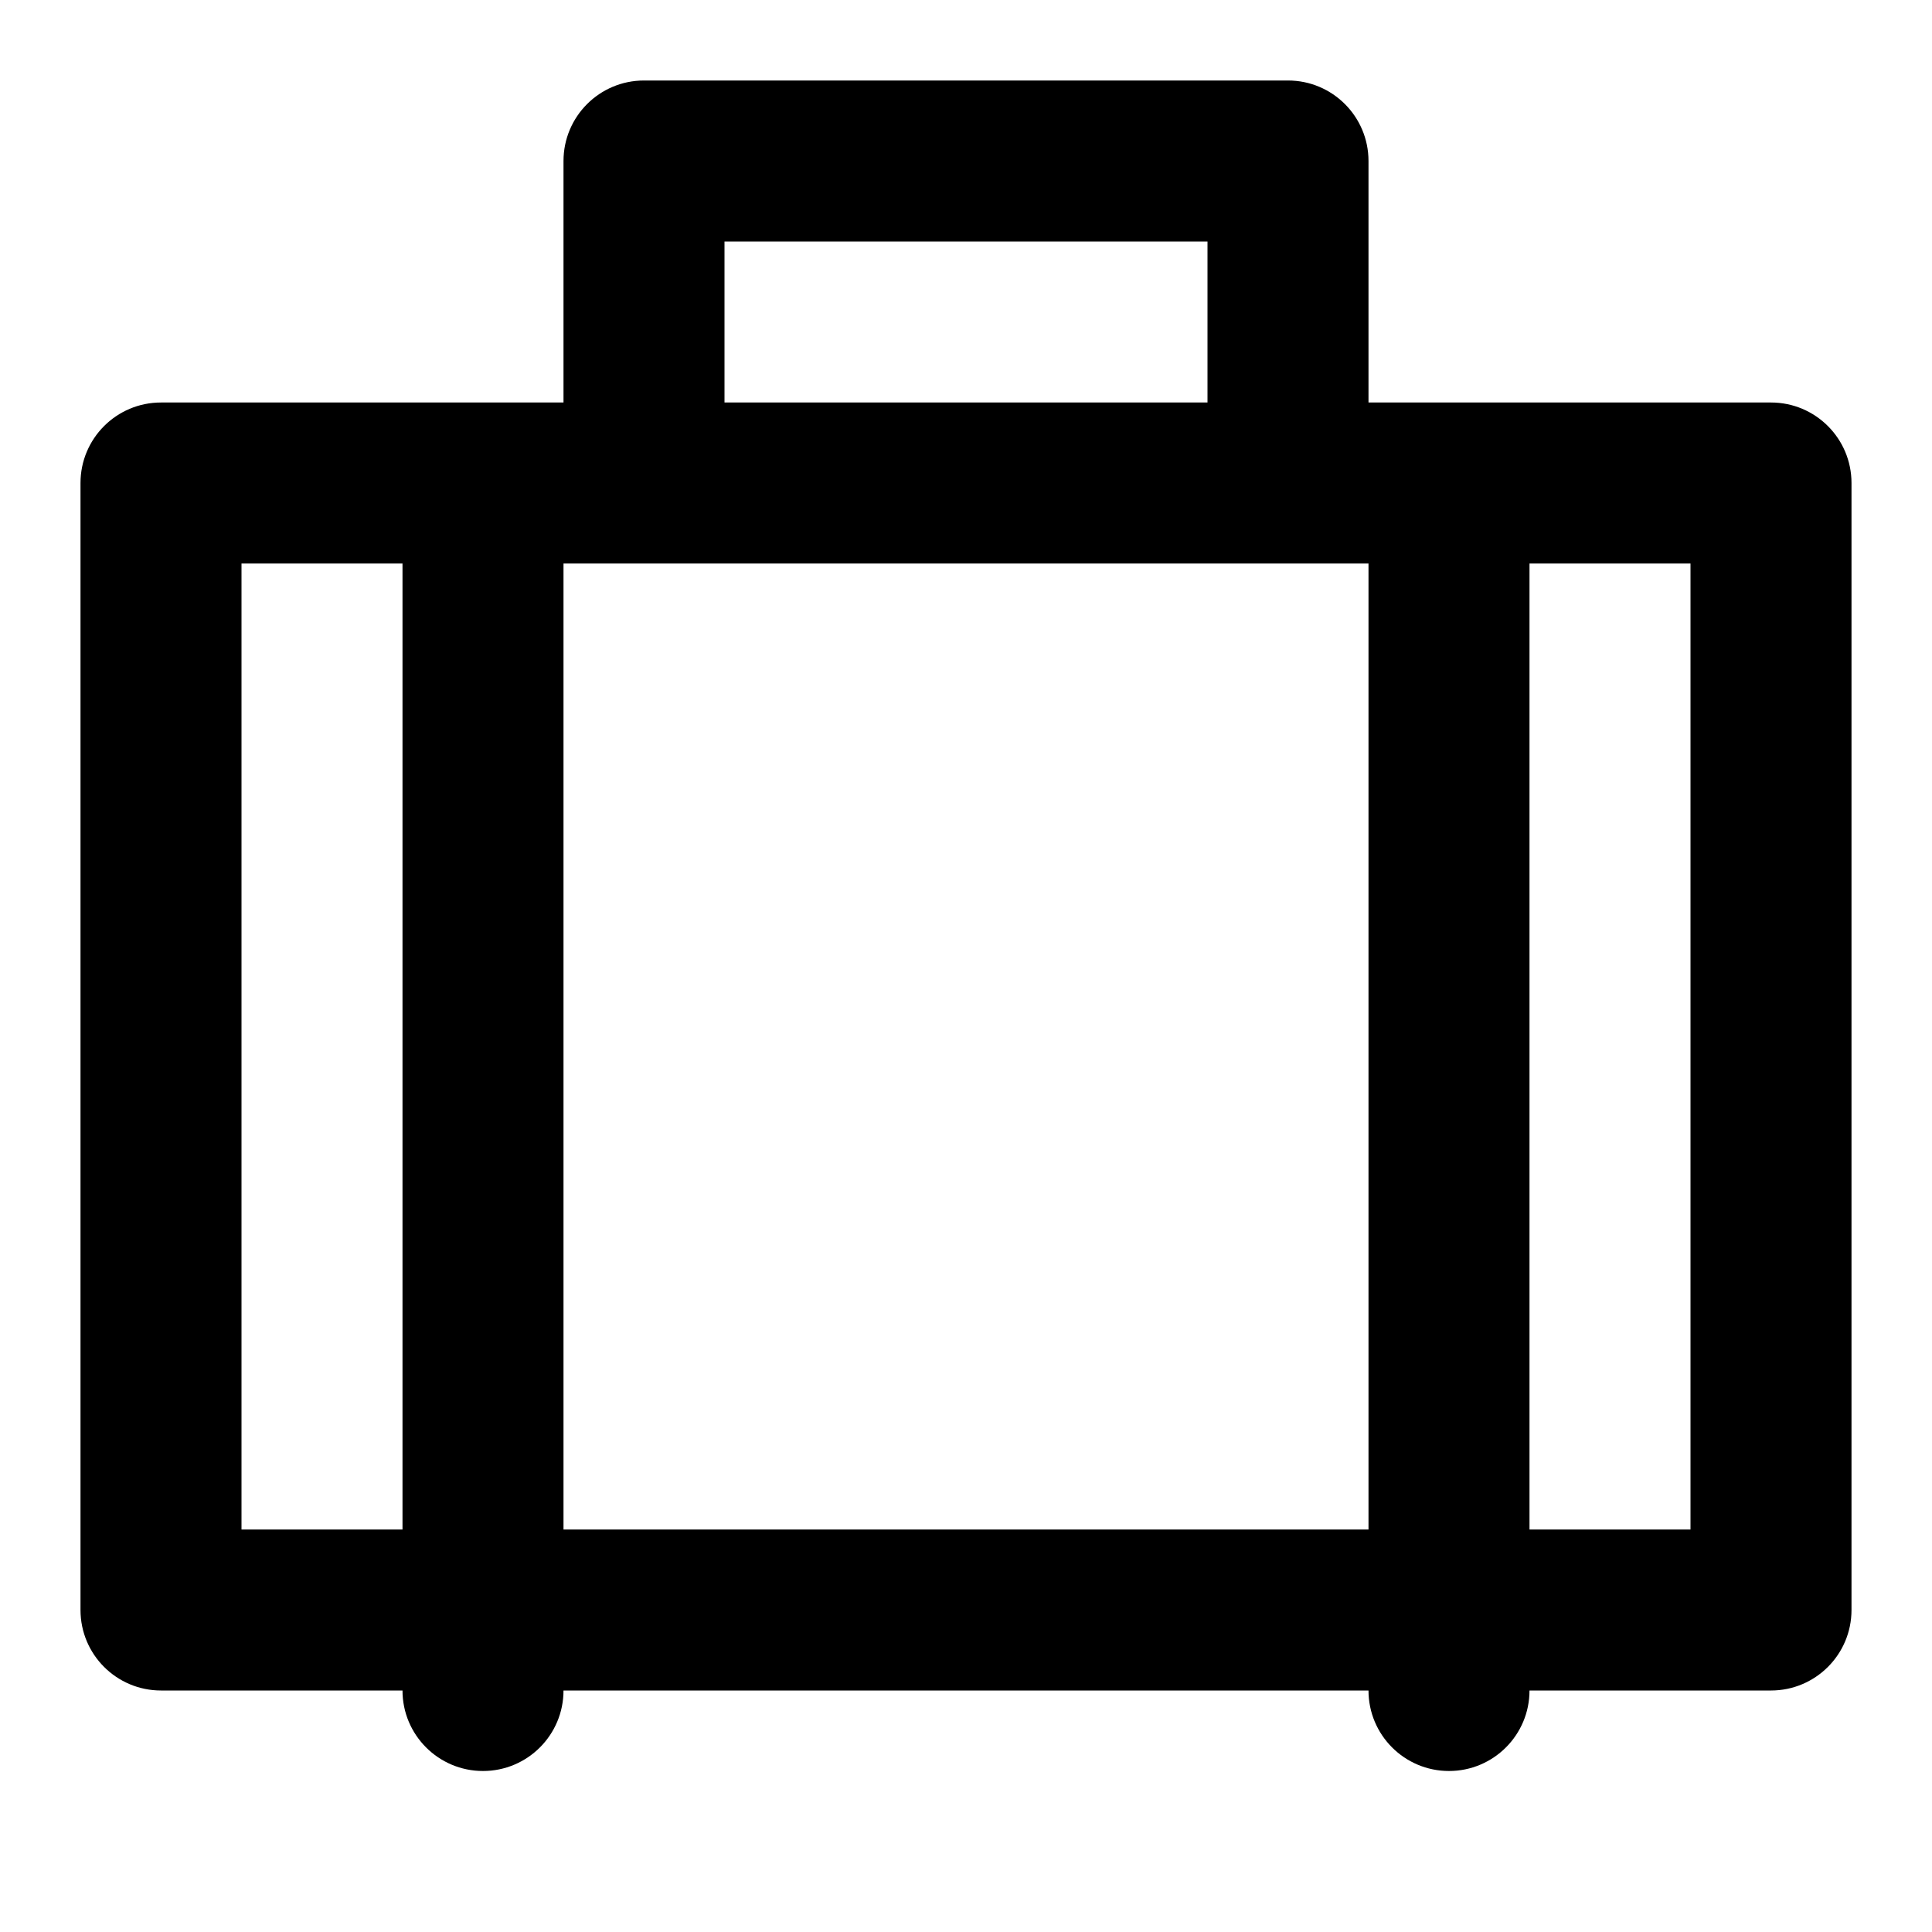
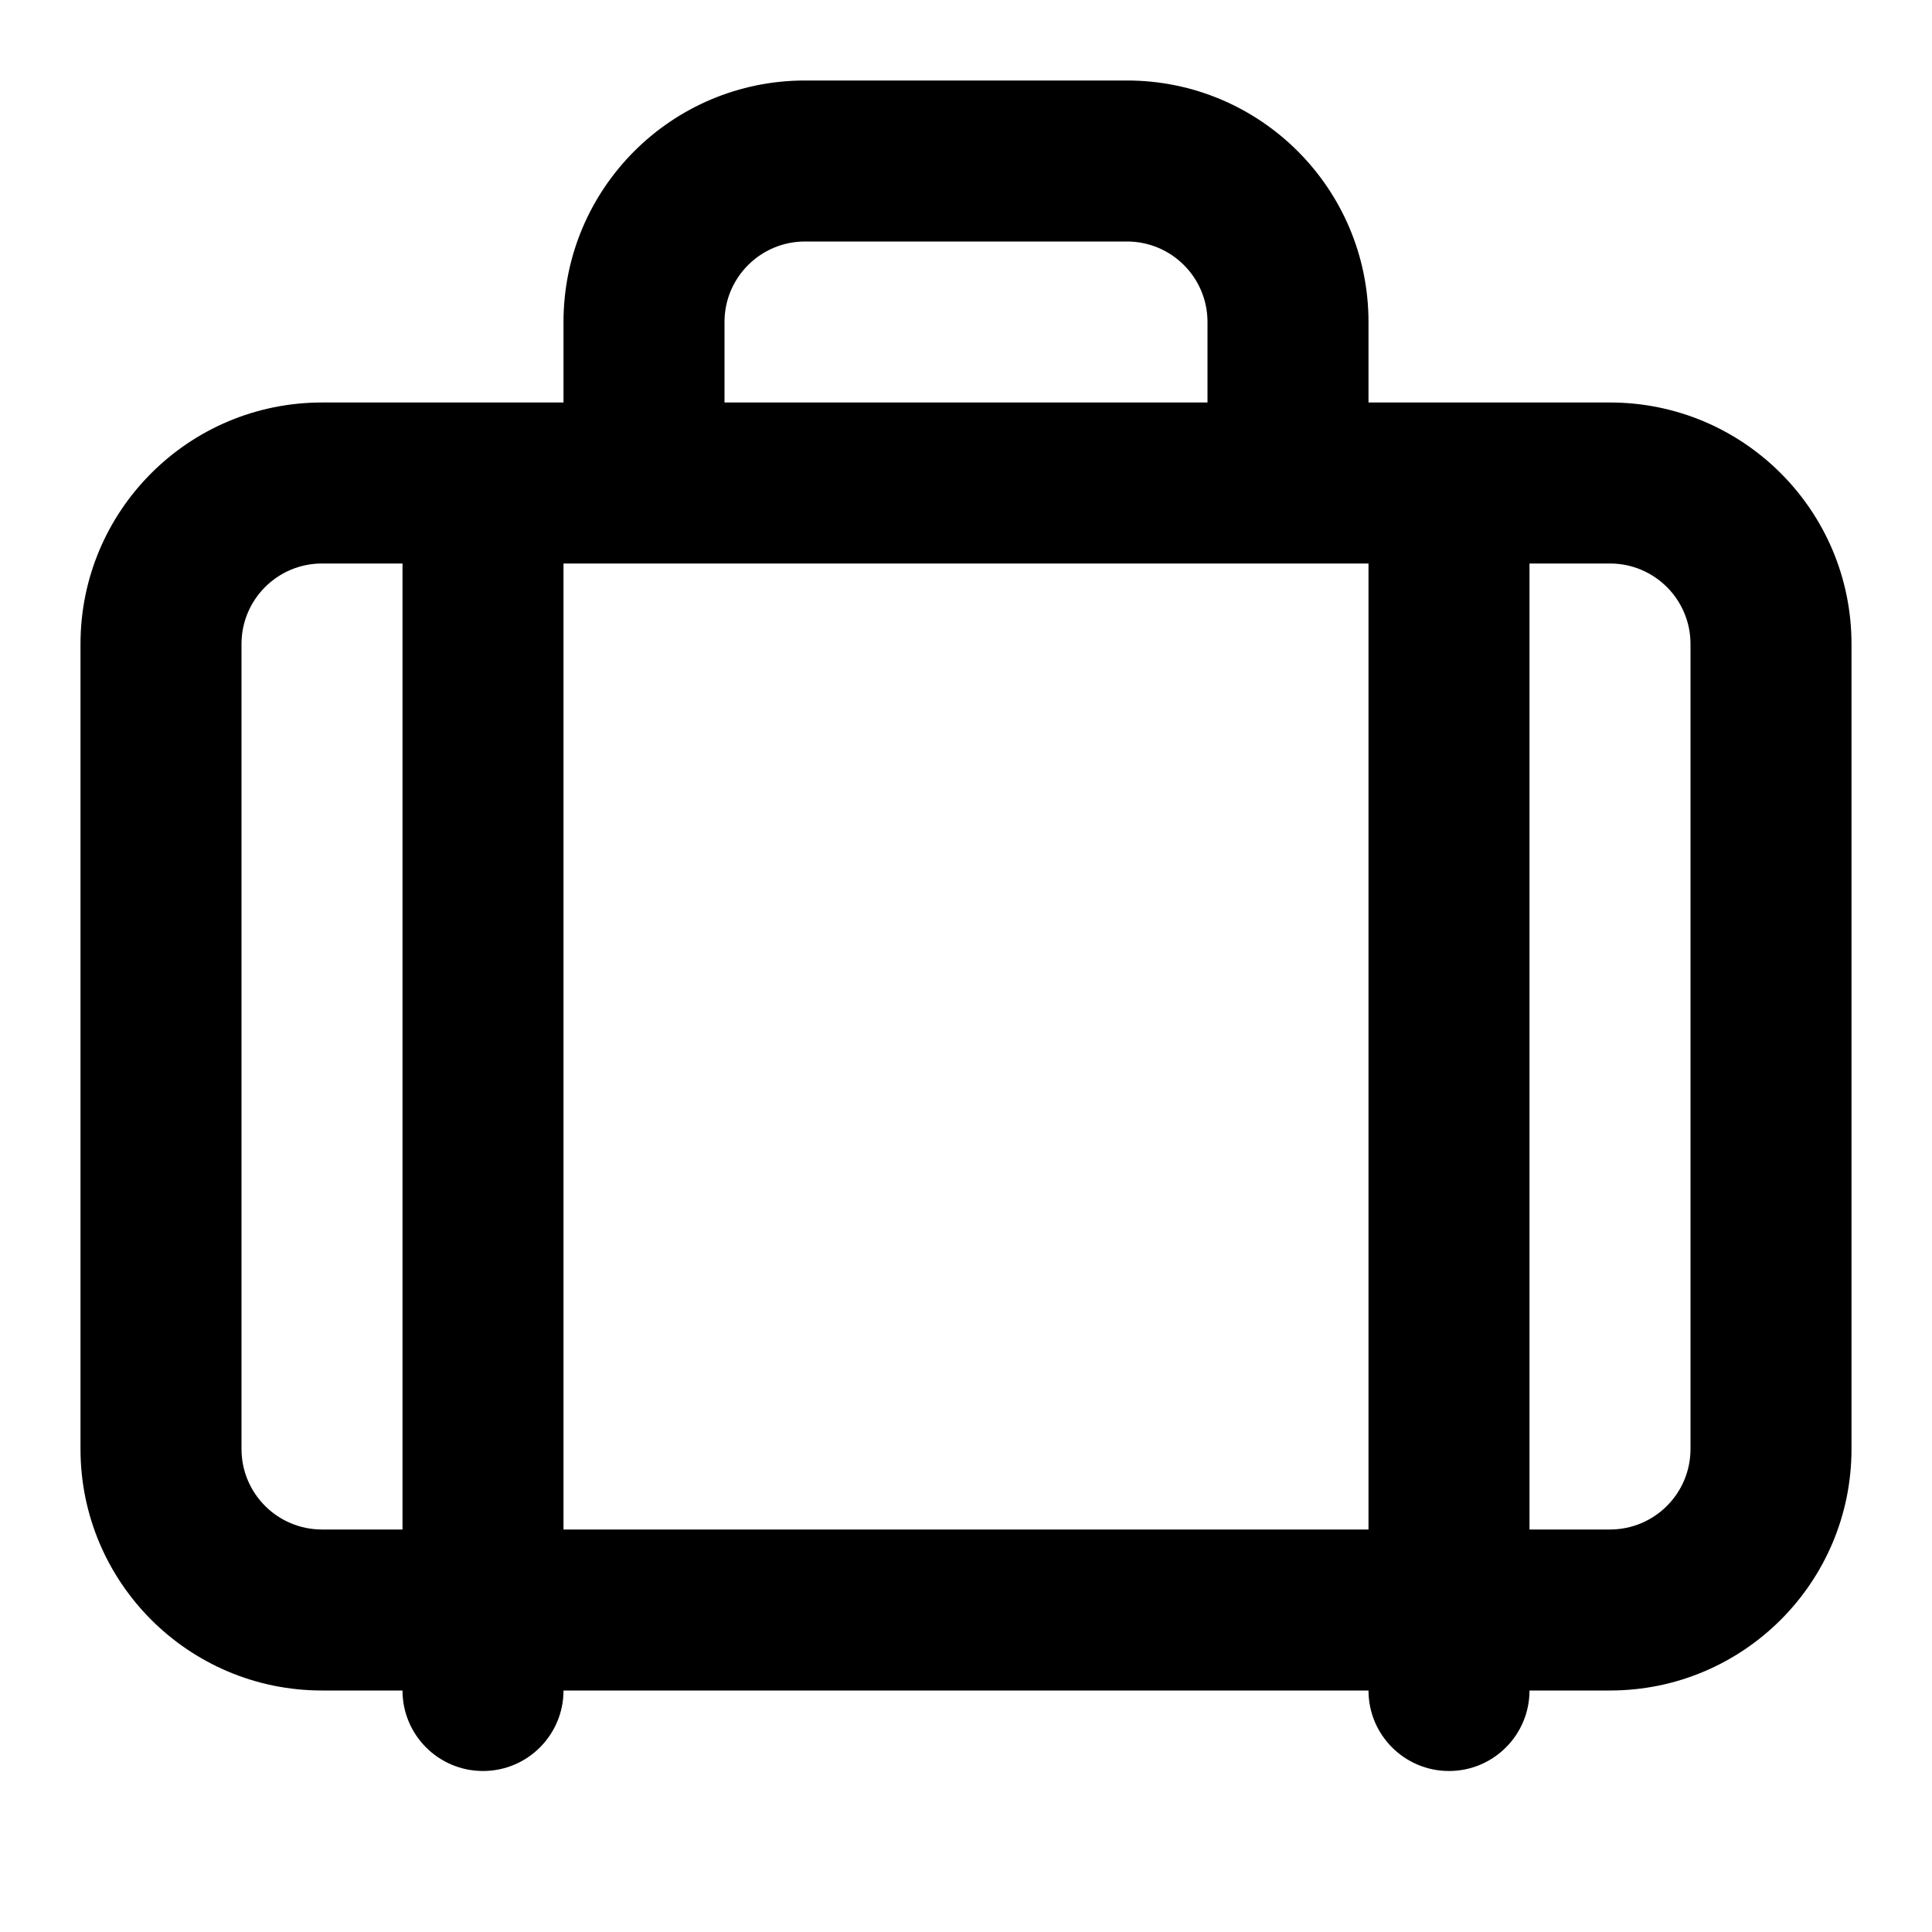
<svg xmlns="http://www.w3.org/2000/svg" viewBox="0 0 24 24">
-   <path d="M7 2a1 1 0 0 1 1-1h8a1 1 0 0 1 1 1v3h5a1 1 0 0 1 1 1v14a1 1 0 0 1-1 1h-3a1 1 0 1 1-2 0H7a1 1 0 1 1-2 0H2a1 1 0 0 1-1-1V6a1 1 0 0 1 1-1h5V2Zm2 3h6V3H9v2Zm8 2H7v12h10V7Zm2 0v12h2V7h-2ZM5 7H3v12h2V7Z" />
+   <path fill-rule="evenodd" clip-rule="evenodd" d="M9 4a1 1 0 0 1 1-1h4a1 1 0 0 1 1 1v1H9V4ZM7 5V4a3 3 0 0 1 3-3h4a3 3 0 0 1 3 3v1h3a3 3 0 0 1 3 3v10a3 3 0 0 1-3 3h-1a1 1 0 1 1-2 0H7a1 1 0 1 1-2 0H4a3 3 0 0 1-3-3V8a3 3 0 0 1 3-3h3Zm12 14h1a1 1 0 0 0 1-1V8a1 1 0 0 0-1-1h-1v12ZM17 7v12H7V7h10ZM4 7h1v12H4a1 1 0 0 1-1-1V8a1 1 0 0 1 1-1Z" />
</svg>
